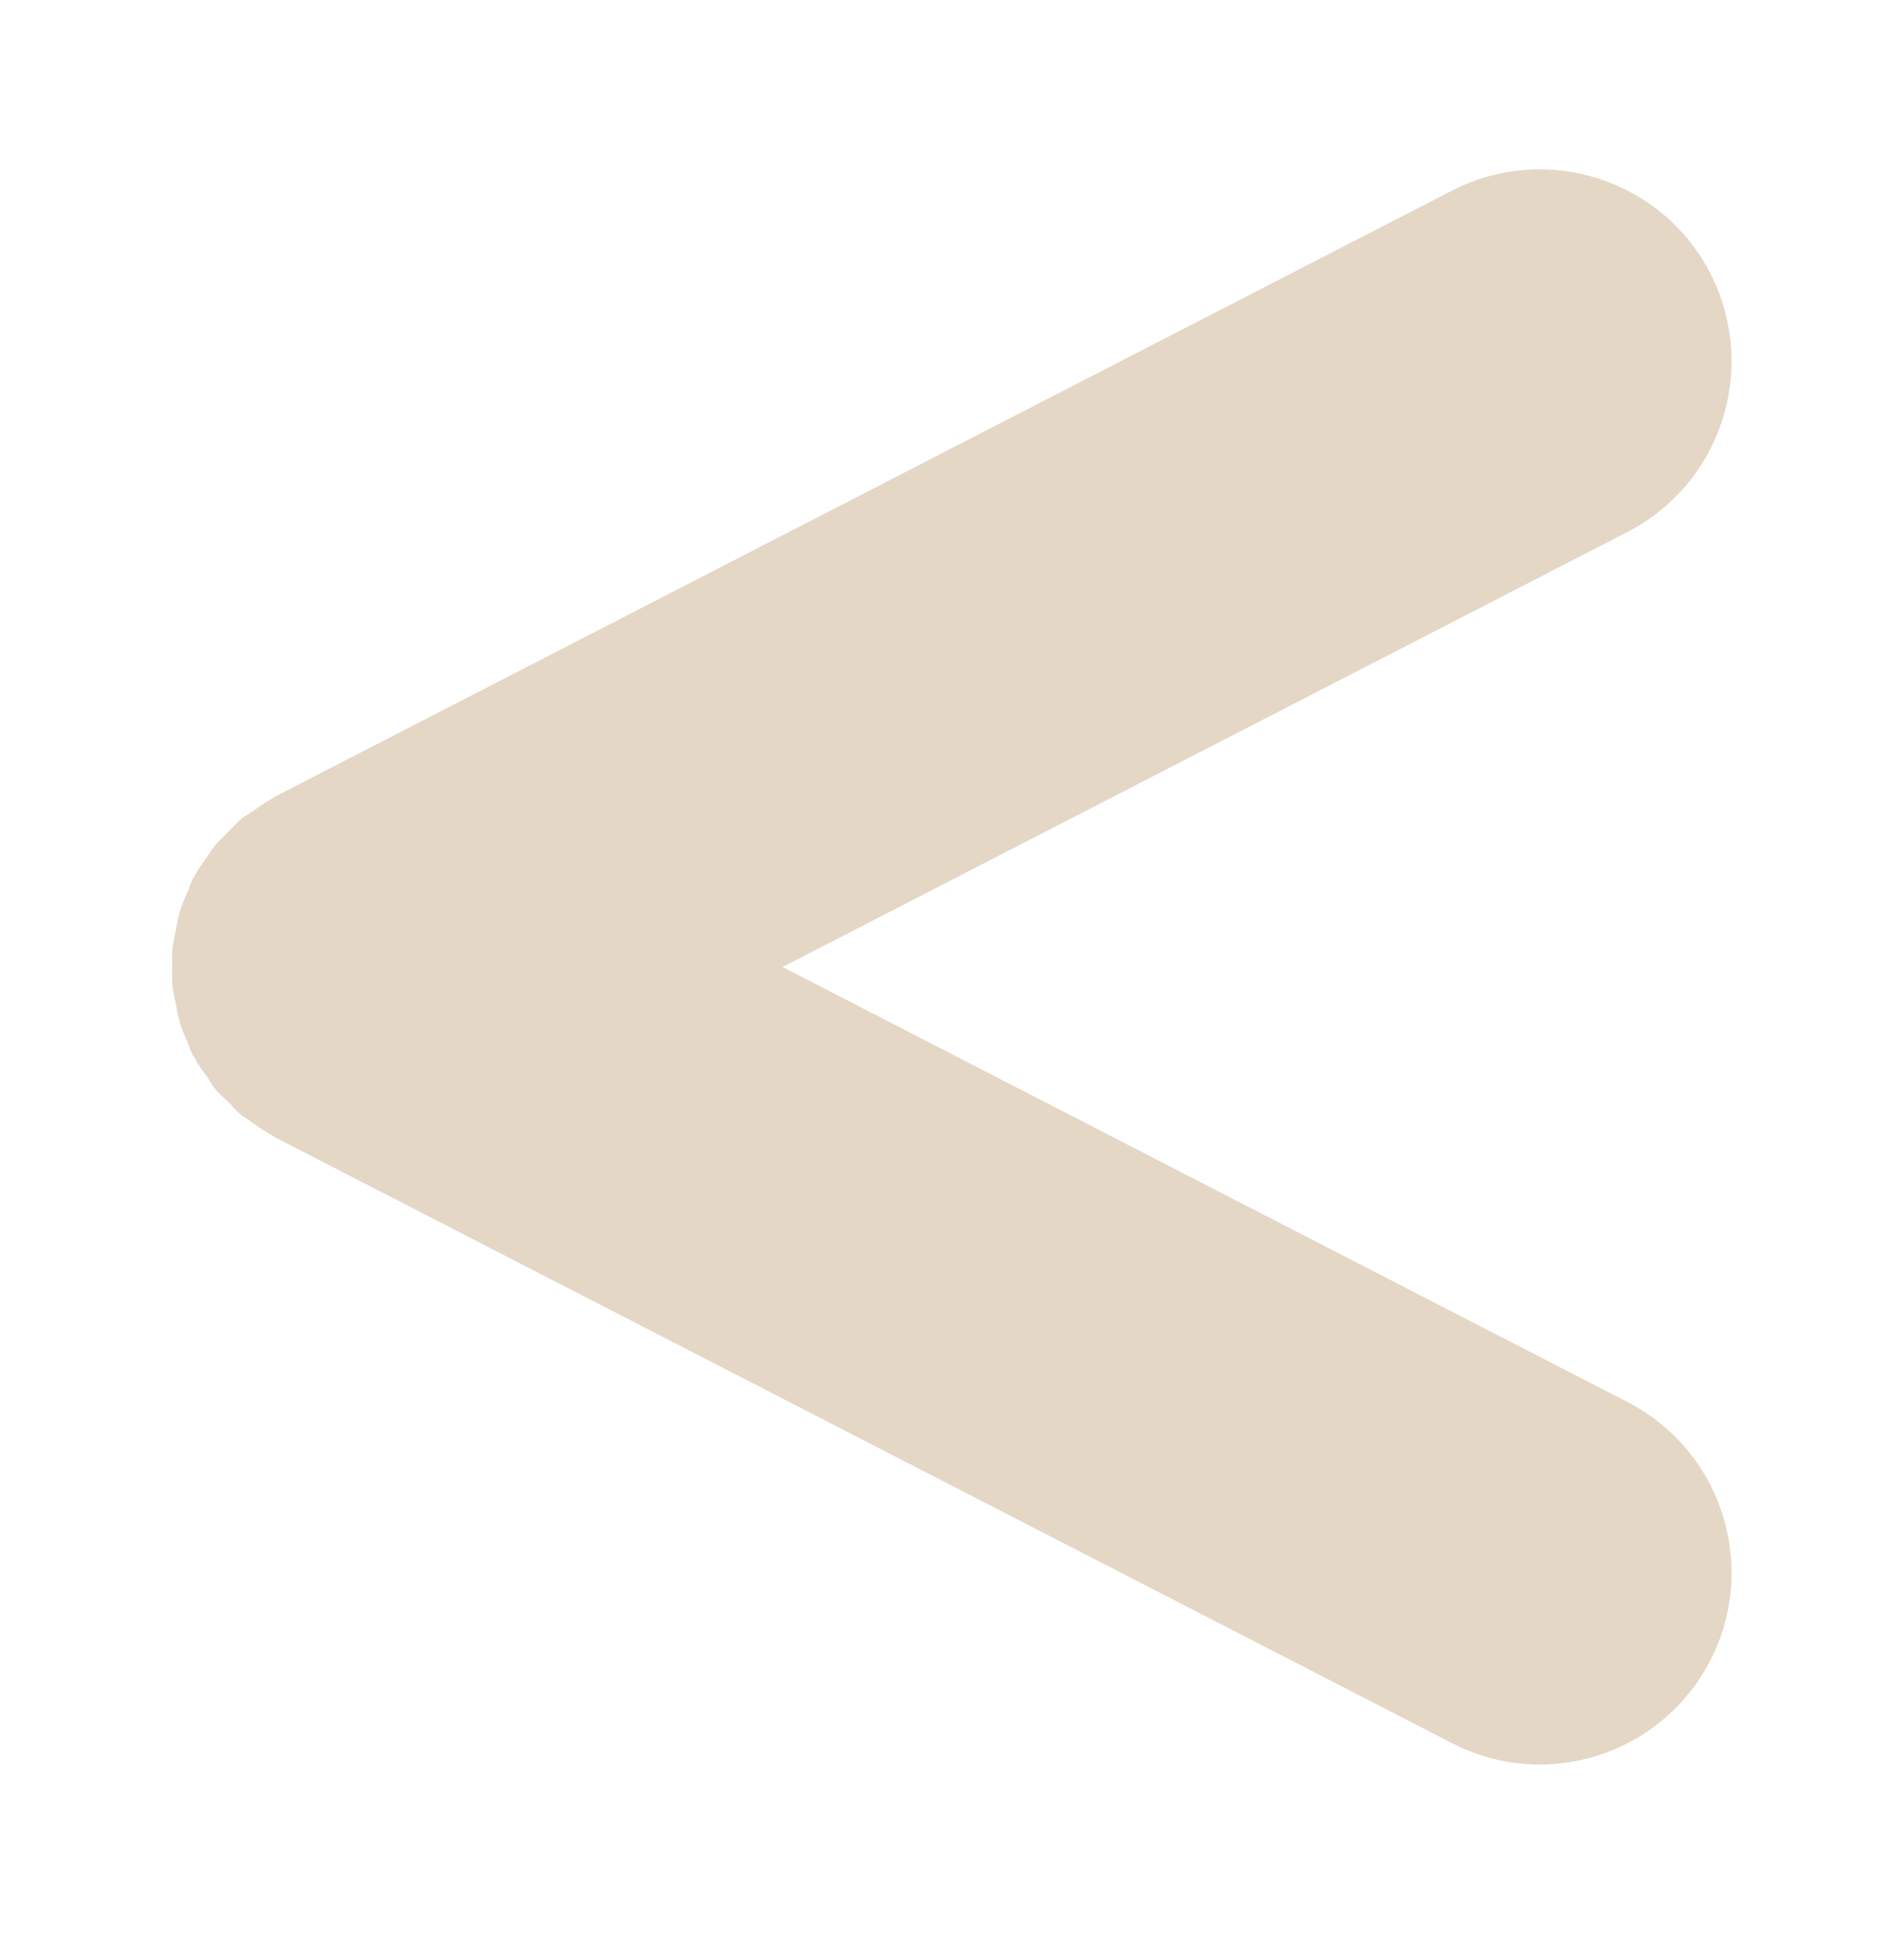
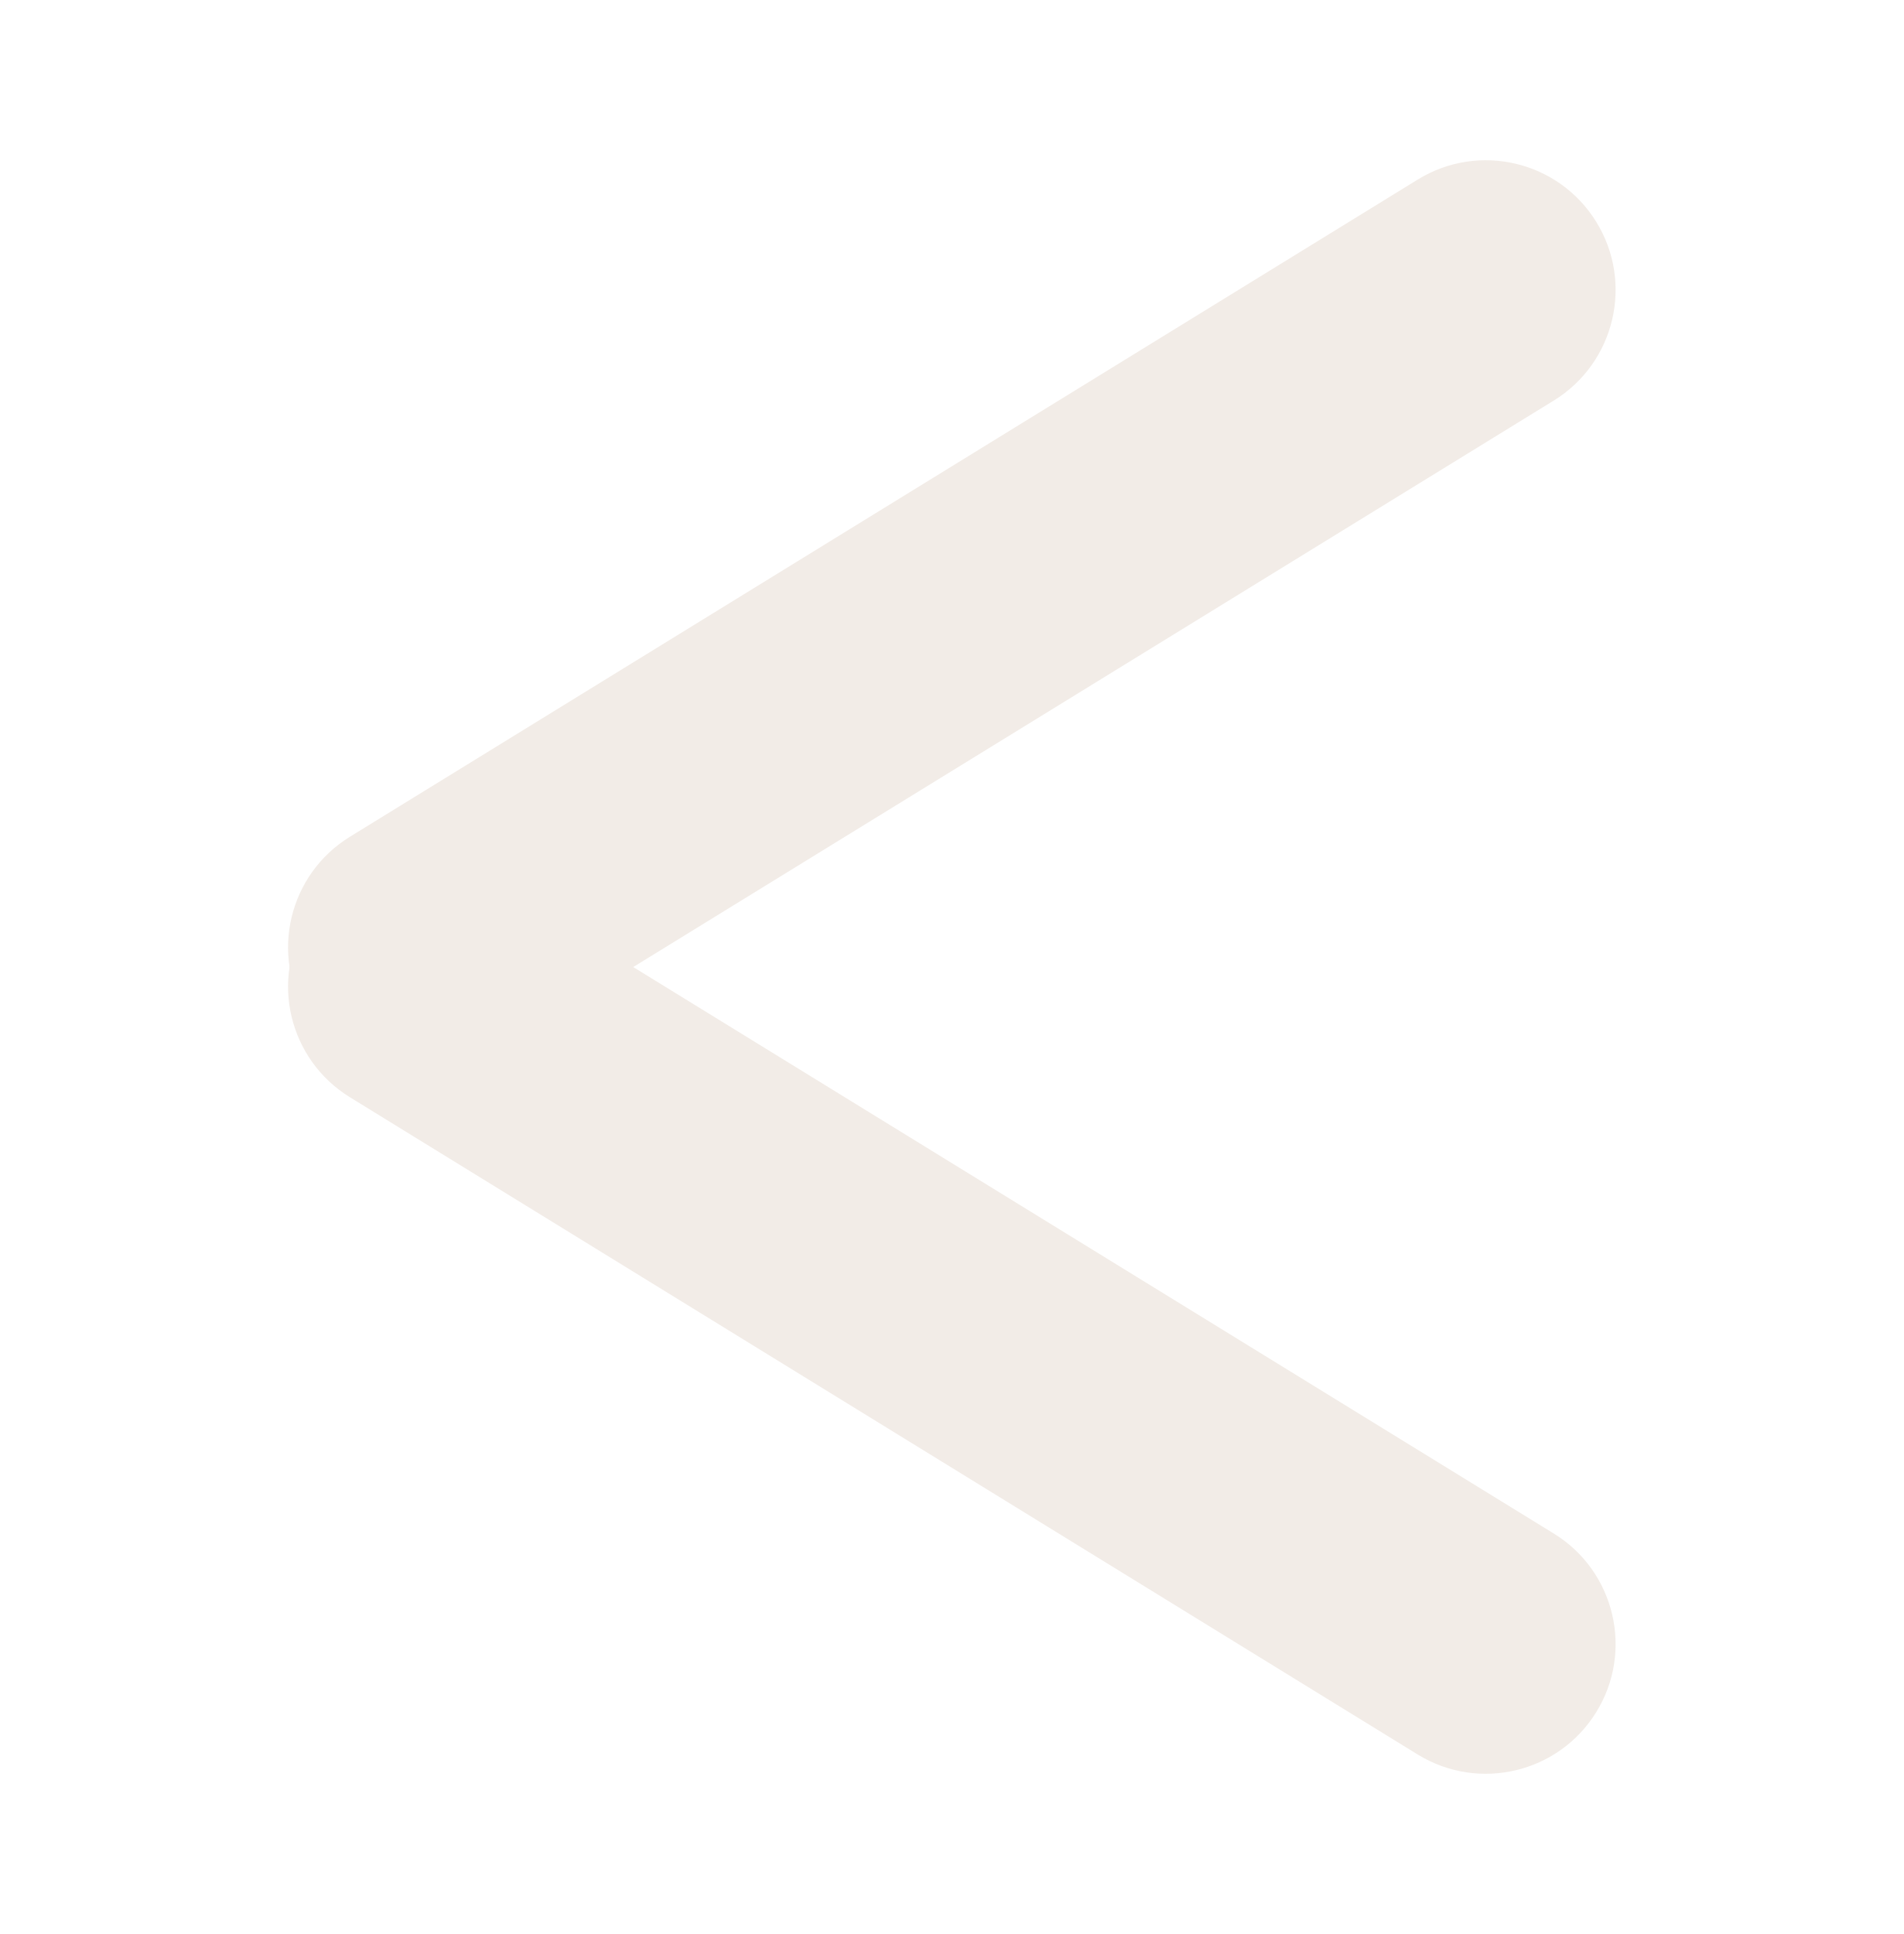
- <svg xmlns="http://www.w3.org/2000/svg" version="1.1" id="Layer_1" x="0px" y="0px" width="21.744px" height="22.092px" viewBox="1.039 0.565 21.744 22.092" enable-background="new 1.039 0.565 21.744 22.092" xml:space="preserve">
-   <path fill="#E5D7C6" d="M17.624,2.742L4.185,9.662c-0.008,0.004-0.016,0.01-0.021,0.015c-0.082,0.042-0.155,0.097-0.233,0.15  c-0.042,0.032-0.09,0.057-0.132,0.088c-0.054,0.046-0.104,0.102-0.156,0.154c-0.048,0.052-0.104,0.099-0.149,0.153  c-0.033,0.041-0.062,0.092-0.094,0.137c-0.053,0.074-0.103,0.146-0.145,0.224c-0.006,0.008-0.013,0.017-0.016,0.026  c-0.024,0.045-0.034,0.093-0.056,0.139c-0.034,0.077-0.068,0.154-0.091,0.233c-0.021,0.068-0.032,0.136-0.044,0.203  c-0.016,0.071-0.03,0.144-0.039,0.216c-0.007,0.069-0.003,0.14-0.003,0.211c0,0.068-0.004,0.139,0.003,0.213  c0.009,0.073,0.023,0.142,0.039,0.211c0.012,0.07,0.023,0.137,0.044,0.207c0.022,0.079,0.057,0.155,0.091,0.232  c0.021,0.047,0.031,0.095,0.056,0.139c0.003,0.01,0.01,0.019,0.016,0.024c0.042,0.081,0.092,0.153,0.145,0.223  c0.031,0.047,0.061,0.098,0.094,0.141c0.043,0.053,0.099,0.102,0.149,0.148c0.051,0.053,0.1,0.111,0.156,0.156  c0.041,0.033,0.089,0.059,0.128,0.088c0.079,0.055,0.155,0.109,0.237,0.152c0.008,0.004,0.013,0.012,0.021,0.014l13.439,6.918  c1.074,0.555,2.395,0.133,2.95-0.945c0.165-0.32,0.243-0.66,0.243-0.998c0-0.799-0.433-1.564-1.187-1.953l-9.652-4.97l9.652-4.97  c0.754-0.39,1.187-1.157,1.187-1.952c0-0.337-0.078-0.677-0.243-1.003C20.019,2.611,18.698,2.19,17.624,2.742z" />
+ <svg xmlns="http://www.w3.org/2000/svg" version="1.1" id="Layer_1" x="0px" y="0px" width="21.744px" height="22.092px" viewBox="0 0 21.744 22.092" enable-background="new 0 0 21.744 22.092" xml:space="preserve">
+   <path fill="#F2ECE7" d="M3.997,12.534c-0.698-0.43-0.916-1.342-0.487-2.039l0,0c0.429-0.697,1.342-0.914,2.04-0.484l12.198,7.507  c0.697,0.429,0.915,1.344,0.484,2.04l0,0c-0.429,0.695-1.34,0.912-2.037,0.485L3.997,12.534z" />
+   <path fill="#F2ECE7" d="M16.195,2.05c0.697-0.428,1.608-0.211,2.037,0.484l0,0c0.431,0.697,0.213,1.611-0.484,2.041L5.55,12.082  c-0.698,0.43-1.611,0.213-2.04-0.485l0,0C3.081,10.9,3.299,9.988,3.997,9.558L16.195,2.05z" />
</svg>
